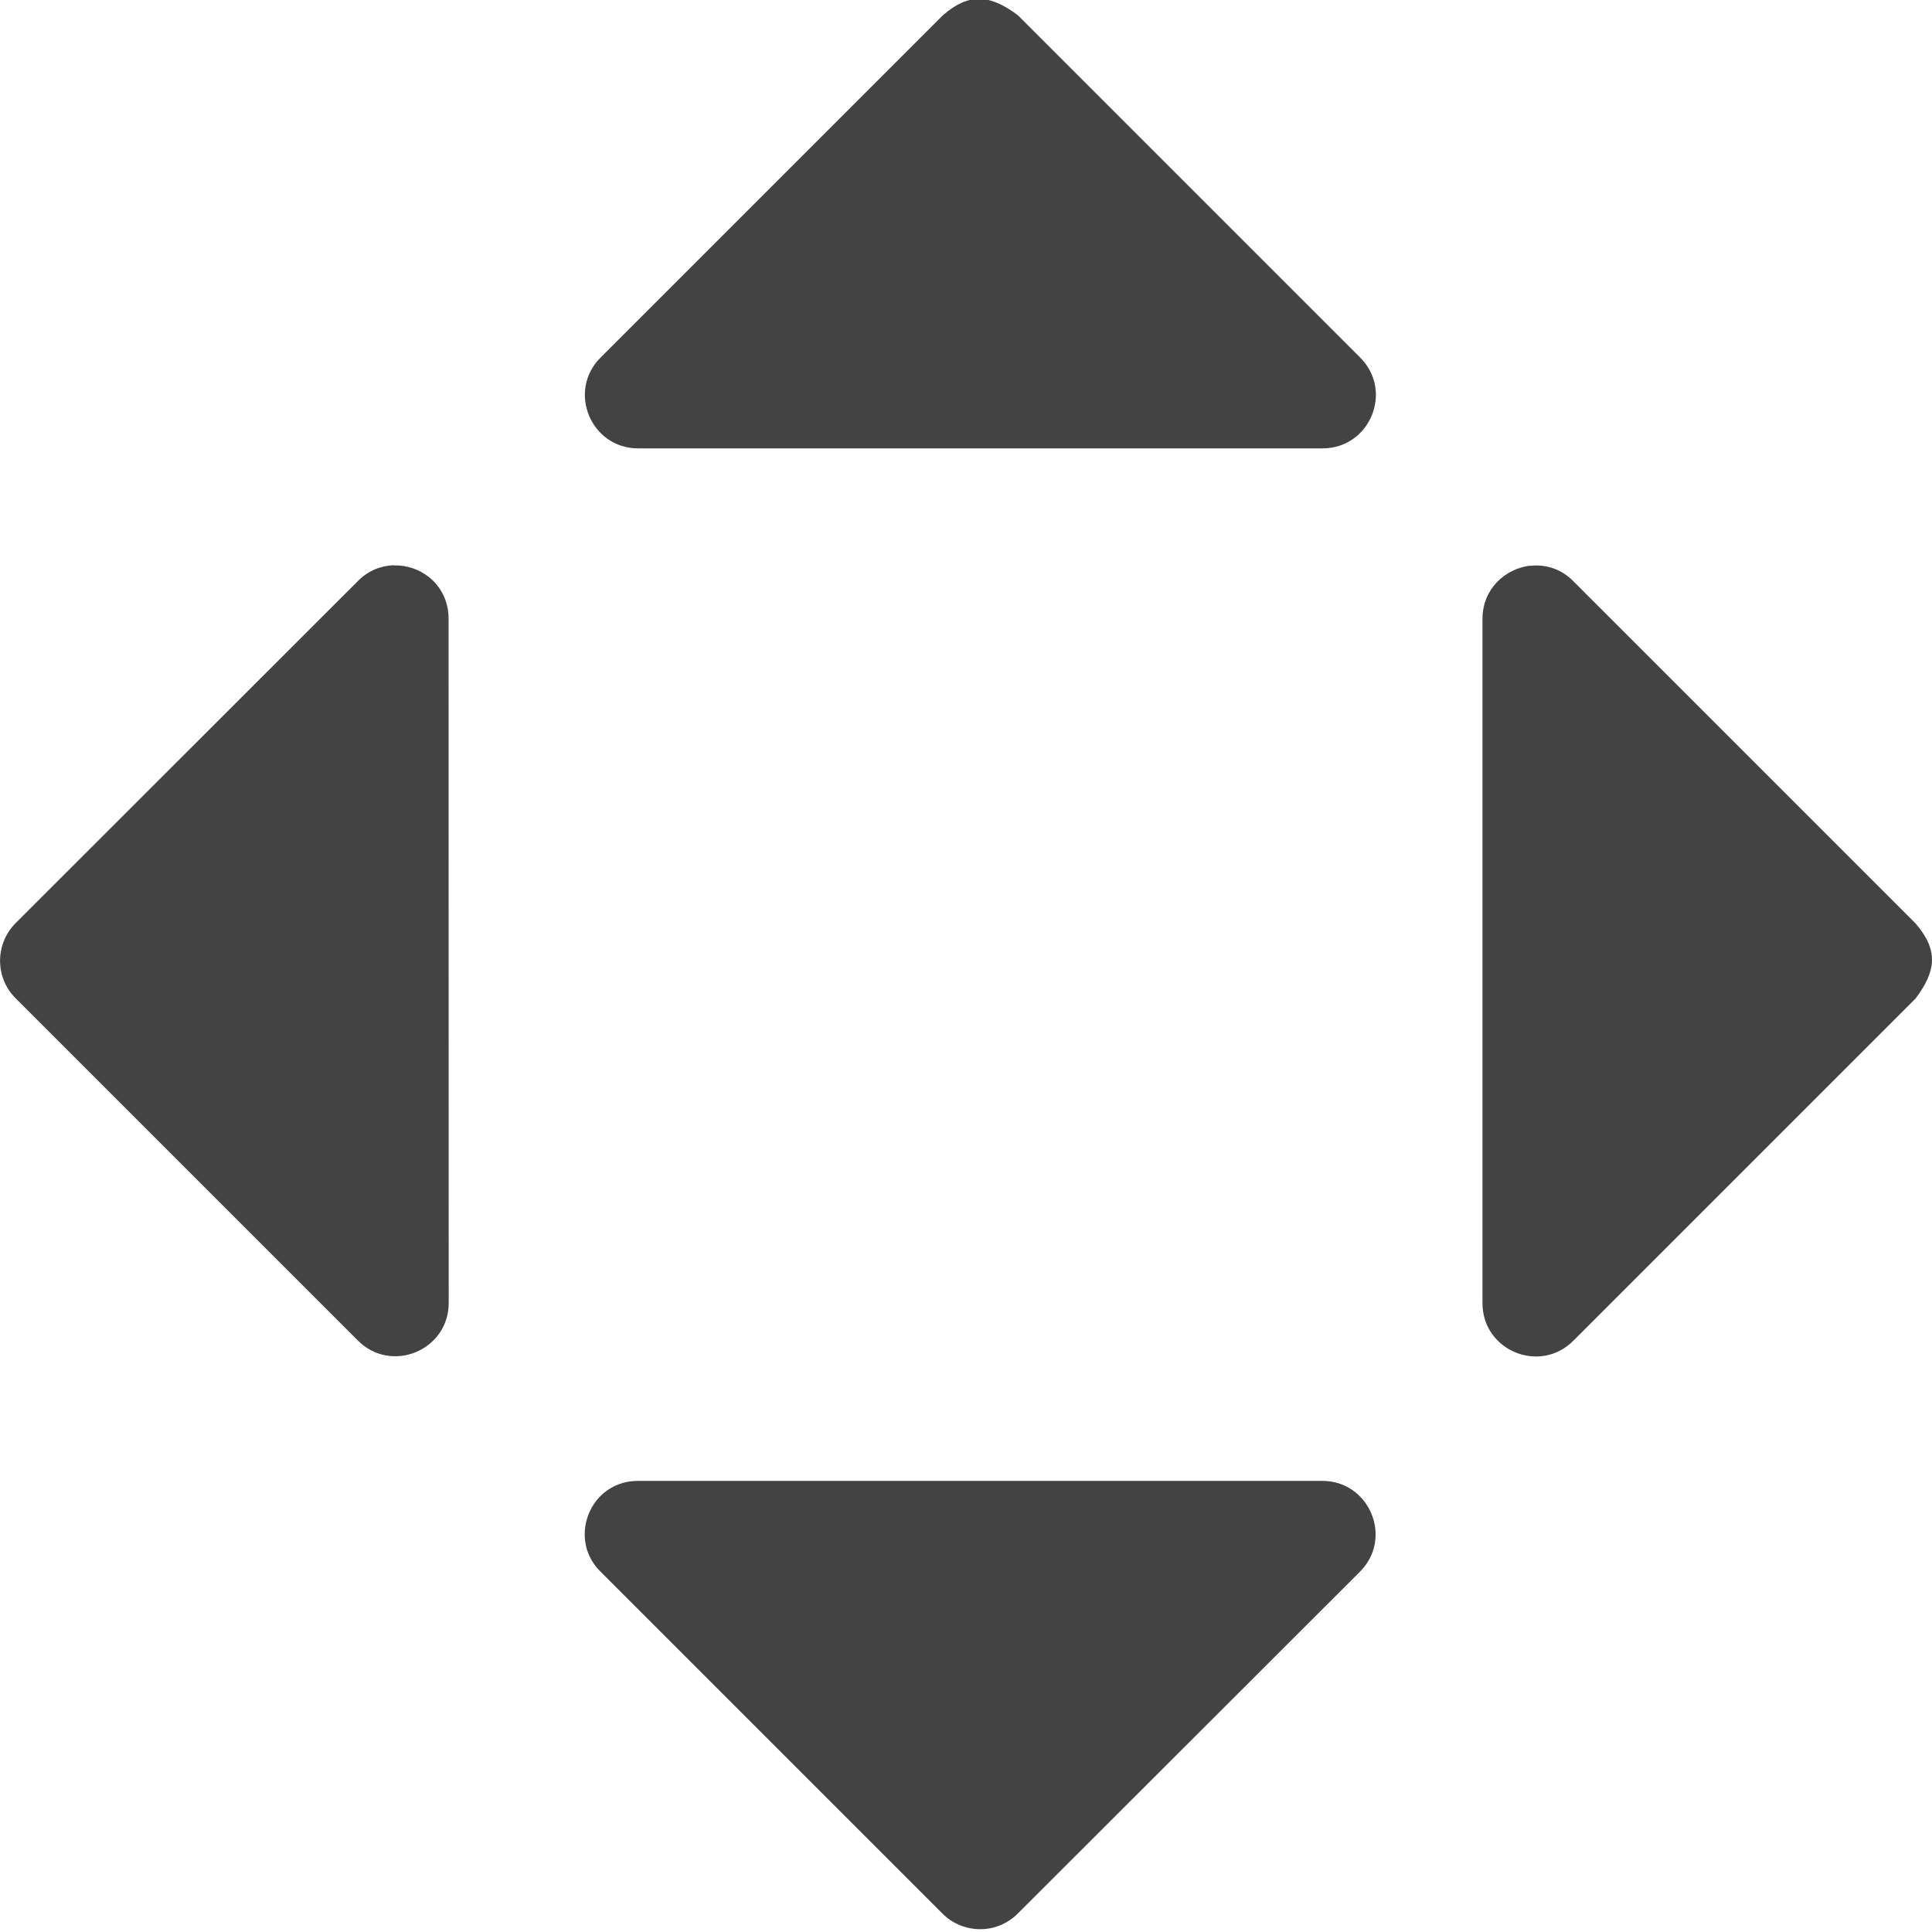
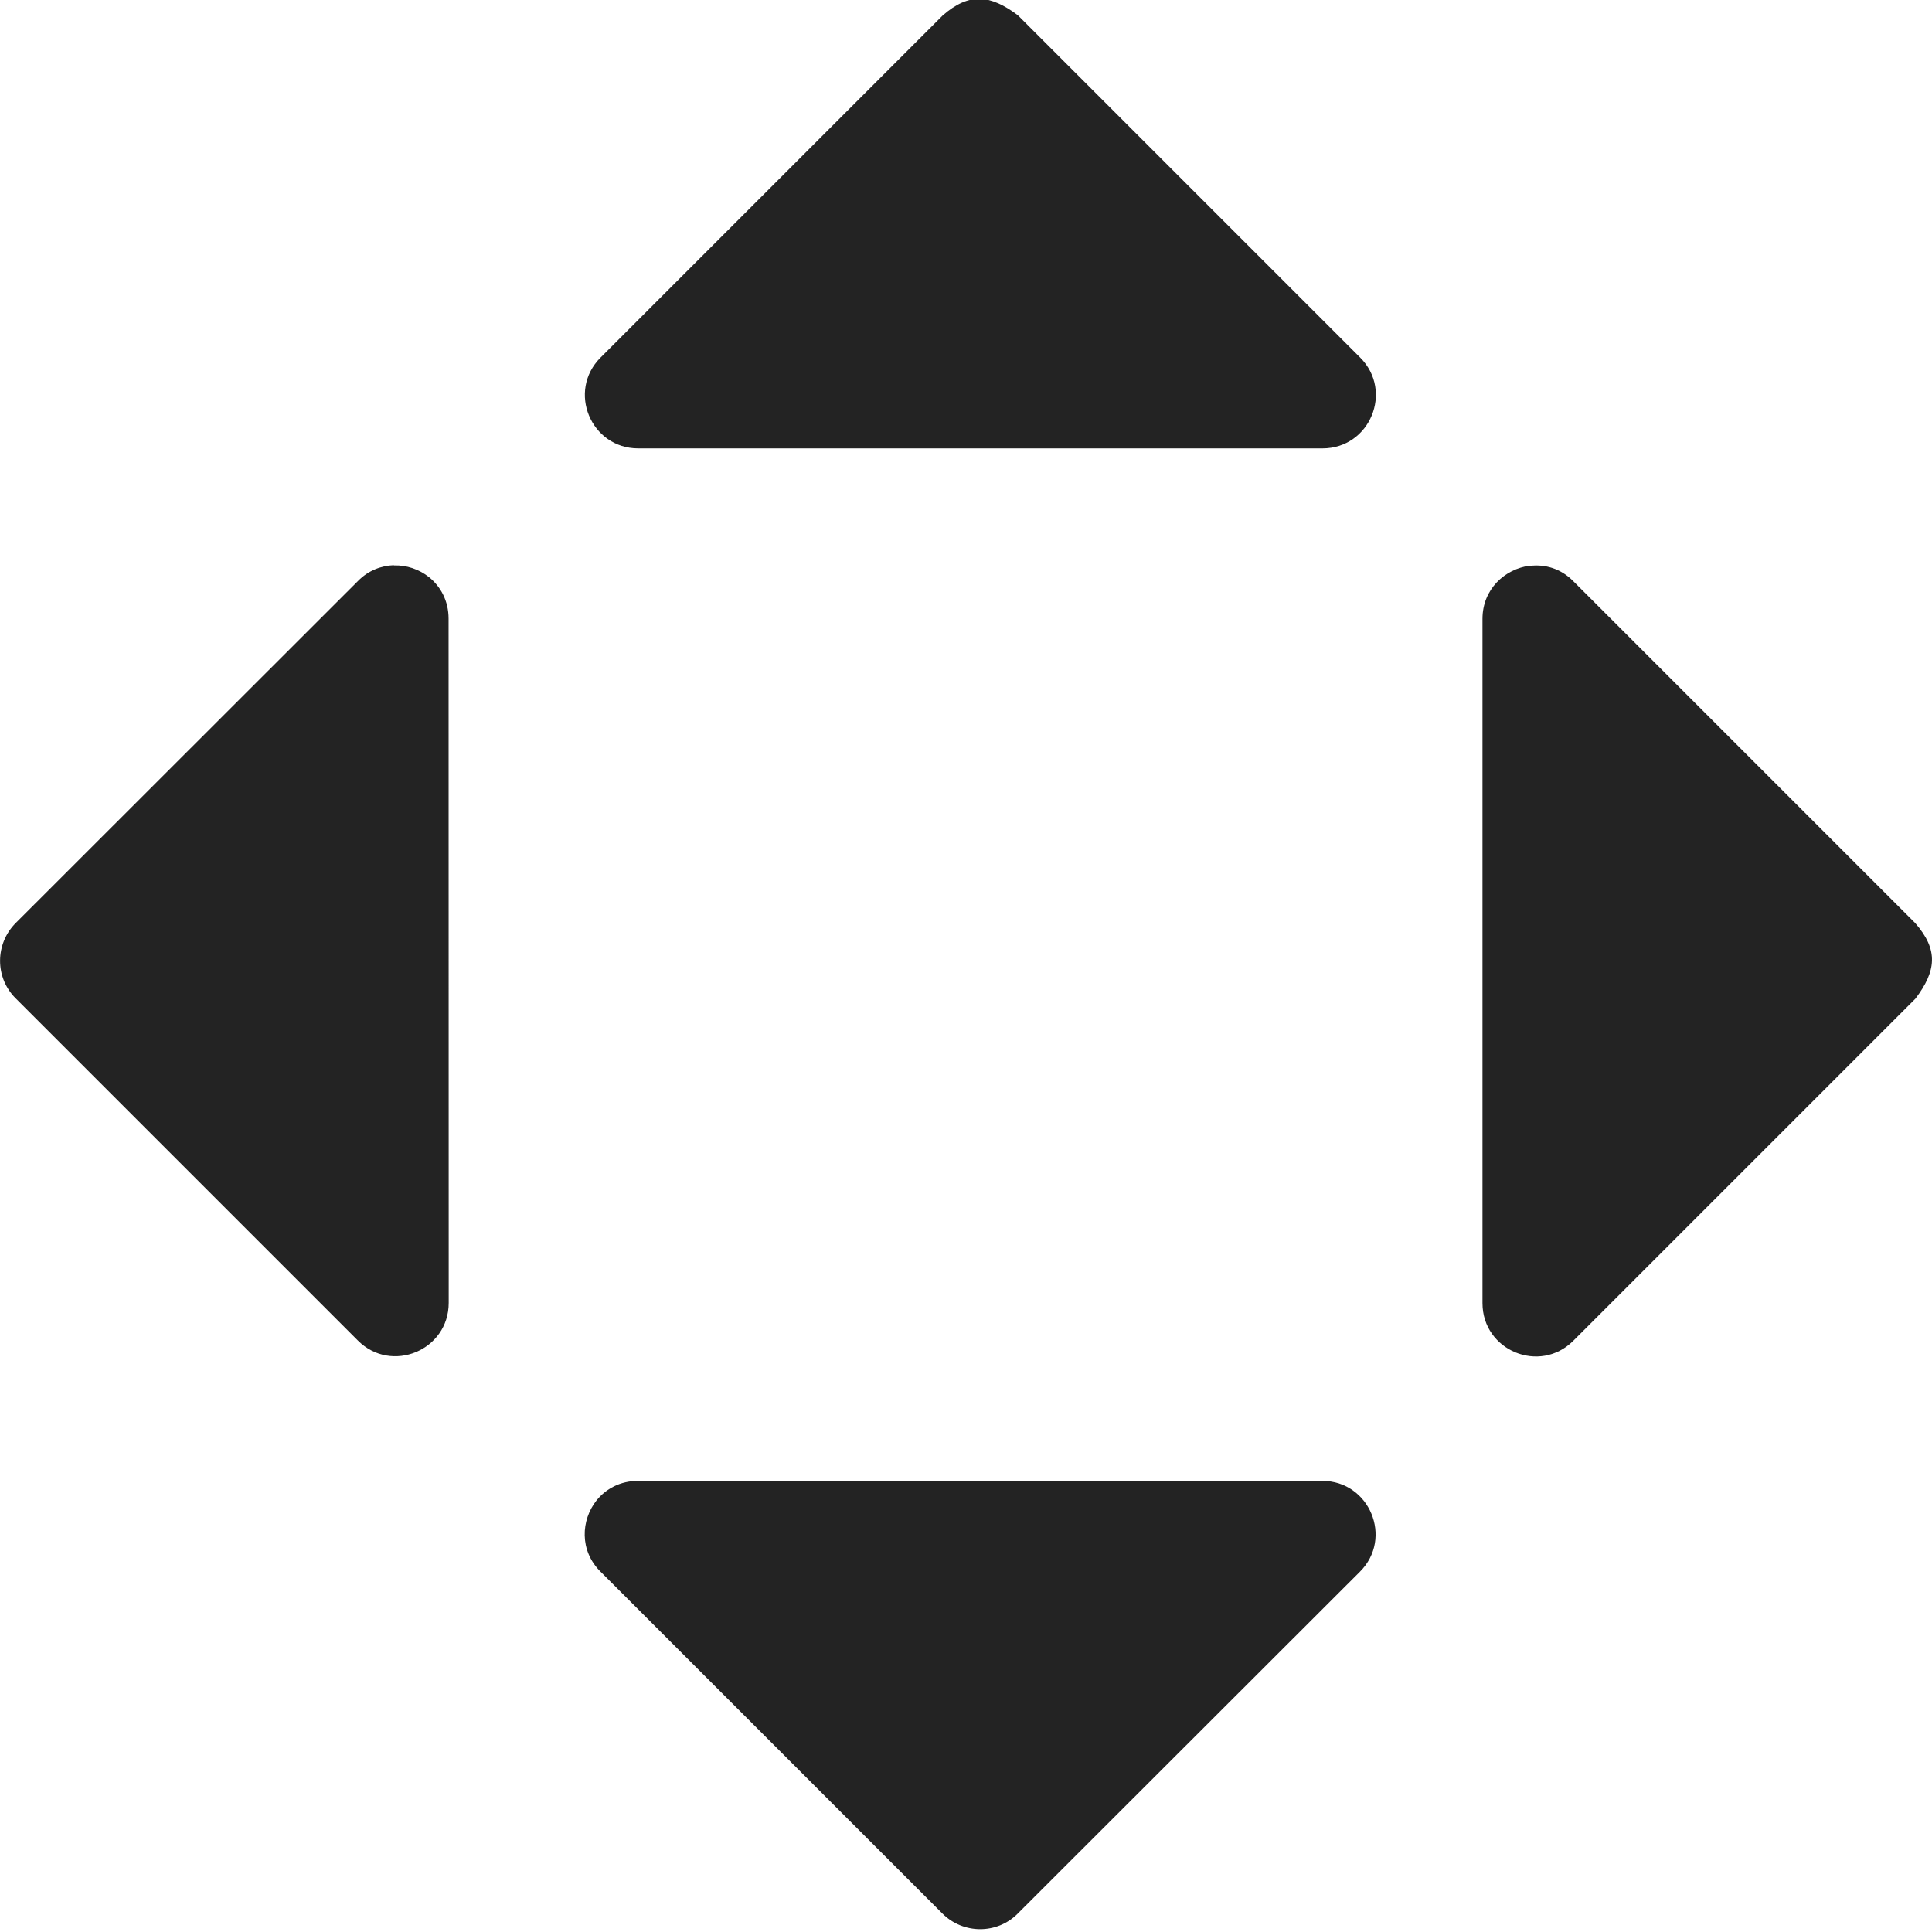
<svg xmlns="http://www.w3.org/2000/svg" width="32" height="32" viewBox="0 0 8.467 8.467" version="1.1" id="svg8">
  <defs id="defs2">
    <style id="style1399">.cls-1{fill:#e3e3e3;}</style>
    <style id="style1399-4">.cls-1{fill:#e3e3e3;}</style>
    <style id="style1399-5">.cls-1{fill:#e3e3e3;}</style>
    <style id="style1399-7">.cls-1{fill:#e3e3e3;}</style>
    <style id="style1399-3">.cls-1{fill:#e3e3e3;}</style>
    <style id="style1399-1">.cls-1{fill:#e3e3e3;}</style>
    <style id="style1399-5-8">.cls-1{fill:#e3e3e3;}</style>
    <style id="style1399-8">.cls-1{fill:#e3e3e3;}</style>
    <style id="style1399-7-8">.cls-1{fill:#e3e3e3;}</style>
    <style id="style1399-1-5">.cls-1{fill:#e3e3e3;}</style>
    <style id="style1399-5-6">.cls-1{fill:#e3e3e3;}</style>
    <style id="style1399-8-9">.cls-1{fill:#e3e3e3;}</style>
    <style id="style1399-2">.cls-1{fill:#e3e3e3;}</style>
    <style id="style1399-1-1">.cls-1{fill:#e3e3e3;}</style>
    <style id="style1399-5-5">.cls-1{fill:#e3e3e3;}</style>
    <style id="style1399-8-99">.cls-1{fill:#e3e3e3;}</style>
    <style id="style857">.cls-1{fill:#e52120;}.cls-1,.cls-2,.cls-3,.cls-4,.cls-5{stroke:#000;stroke-miterlimit:10;stroke-width:1.2px;}.cls-2{fill:#6dbc88;}.cls-3{fill:#701034;}.cls-4{fill:#51aae0;}.cls-5{fill:none;}</style>
    <style id="style1399-33">.cls-1{fill:#e3e3e3;}</style>
    <style id="style1399-4-8">.cls-1{fill:#e3e3e3;}</style>
    <style id="style1399-5-60">.cls-1{fill:#e3e3e3;}</style>
    <style id="style1399-7-4">.cls-1{fill:#e3e3e3;}</style>
    <style id="style1399-3-8">.cls-1{fill:#e3e3e3;}</style>
    <style id="style1399-1-8">.cls-1{fill:#e3e3e3;}</style>
    <style id="style1399-5-8-8">.cls-1{fill:#e3e3e3;}</style>
    <style id="style1399-8-97">.cls-1{fill:#e3e3e3;}</style>
    <style id="style1399-7-8-7">.cls-1{fill:#e3e3e3;}</style>
    <style id="style1399-1-5-6">.cls-1{fill:#e3e3e3;}</style>
    <style id="style1399-5-6-4">.cls-1{fill:#e3e3e3;}</style>
    <style id="style1399-8-9-3">.cls-1{fill:#e3e3e3;}</style>
    <style id="style1399-2-0">.cls-1{fill:#e3e3e3;}</style>
    <style id="style1399-1-1-3">.cls-1{fill:#e3e3e3;}</style>
    <style id="style1399-5-5-0">.cls-1{fill:#e3e3e3;}</style>
    <style id="style1399-8-99-9">.cls-1{fill:#e3e3e3;}</style>
    <style id="style857-2">.cls-1{fill:#e52120;}.cls-1,.cls-2,.cls-3,.cls-4,.cls-5{stroke:#000;stroke-miterlimit:10;stroke-width:1.2px;}.cls-2{fill:#6dbc88;}.cls-3{fill:#701034;}.cls-4{fill:#51aae0;}.cls-5{fill:none;}</style>
    <style id="style1399-22">.cls-1{fill:#e3e3e3;}</style>
    <style id="style1399-4-4">.cls-1{fill:#e3e3e3;}</style>
    <style id="style1399-5-7">.cls-1{fill:#e3e3e3;}</style>
    <style id="style1399-7-7">.cls-1{fill:#e3e3e3;}</style>
    <style id="style1399-3-5">.cls-1{fill:#e3e3e3;}</style>
    <style id="style1399-1-4">.cls-1{fill:#e3e3e3;}</style>
    <style id="style1399-5-8-81">.cls-1{fill:#e3e3e3;}</style>
    <style id="style1399-8-2">.cls-1{fill:#e3e3e3;}</style>
    <style id="style1399-7-8-8">.cls-1{fill:#e3e3e3;}</style>
    <style id="style1399-1-5-9">.cls-1{fill:#e3e3e3;}</style>
    <style id="style1399-5-6-3">.cls-1{fill:#e3e3e3;}</style>
    <style id="style1399-8-9-6">.cls-1{fill:#e3e3e3;}</style>
    <style id="style1399-2-8">.cls-1{fill:#e3e3e3;}</style>
    <style id="style1399-1-1-0">.cls-1{fill:#e3e3e3;}</style>
    <style id="style1399-5-5-2">.cls-1{fill:#e3e3e3;}</style>
    <style id="style1399-8-99-1">.cls-1{fill:#e3e3e3;}</style>
    <style id="style857-0">.cls-1{fill:#e52120;}.cls-1,.cls-2,.cls-3,.cls-4,.cls-5{stroke:#000;stroke-miterlimit:10;stroke-width:1.2px;}.cls-2{fill:#6dbc88;}.cls-3{fill:#701034;}.cls-4{fill:#51aae0;}.cls-5{fill:none;}</style>
  </defs>
  <style type="text/css" id="style815">
	.st0{fill:#00005B;}
	.st1{fill:#9999FF;}
</style>
  <style id="style815-4" type="text/css">
	.st0{fill:#00005B;}
	.st1{fill:#9999FF;}
</style>
  <style id="style815-5" type="text/css">
	.st0{fill:#00005B;}
	.st1{fill:#9999FF;}
</style>
-   <path style="opacity:1;fill:#434343;fill-opacity:1;stroke:none;stroke-width:1.189;stroke-linecap:round;stroke-linejoin:round;stroke-miterlimit:4;stroke-dasharray:none;stroke-dashoffset:10.394;stroke-opacity:1" d="M 4.295,-0.005 C 4.243,-0.006 4.19,0.016 4.131,0.068 L 2.632,1.567 C 2.485,1.714 2.589,1.965 2.797,1.965 h 2.999 c 0.208,-5e-7 0.312,-0.251 0.165,-0.398 L 4.461,0.067 C 4.401,0.022 4.348,-0.003 4.295,-0.005 Z M 1.726,2.477 C 1.671,2.479 1.614,2.5 1.569,2.546 L 0.069,4.045 c -0.091,0.091 -0.092,0.239 -5.5259e-4,0.33 l 1.5,1.5 c 0.147,0.147 0.398,0.043 0.398,-0.165 l -5.527e-4,-2.999 c 0,-0.078 -0.035,-0.141 -0.086,-0.182 -0.043,-0.034 -0.098,-0.053 -0.154,-0.051 z m 4.979,0.002 C 6.595,2.493 6.497,2.582 6.497,2.712 v 2.999 c 5e-7,0.208 0.251,0.312 0.398,0.165 L 8.395,4.376 C 8.485,4.256 8.497,4.164 8.394,4.046 L 6.895,2.547 C 6.84,2.491 6.77,2.472 6.705,2.48 Z M 5.795,6.49 2.796,6.49 c -0.078,0 -0.141,0.035 -0.182,0.086 -0.068,0.086 -0.075,0.219 0.017,0.311 l 1.499,1.499 c 0.091,0.091 0.239,0.092 0.33,5.526e-4 L 5.96,6.888 C 6.107,6.741 6.002,6.49 5.795,6.49 Z" id="path1357" />
+   <path style="opacity:1;fill:#232323;fill-opacity:1;stroke:none;stroke-width:1.189;stroke-linecap:round;stroke-linejoin:round;stroke-miterlimit:4;stroke-dasharray:none;stroke-dashoffset:10.394;stroke-opacity:1" d="M 4.295,-0.005 C 4.243,-0.006 4.19,0.016 4.131,0.068 L 2.632,1.567 C 2.485,1.714 2.589,1.965 2.797,1.965 h 2.999 c 0.208,-5e-7 0.312,-0.251 0.165,-0.398 L 4.461,0.067 C 4.401,0.022 4.348,-0.003 4.295,-0.005 Z M 1.726,2.477 C 1.671,2.479 1.614,2.5 1.569,2.546 L 0.069,4.045 c -0.091,0.091 -0.092,0.239 -5.5259e-4,0.33 l 1.5,1.5 c 0.147,0.147 0.398,0.043 0.398,-0.165 l -5.527e-4,-2.999 c 0,-0.078 -0.035,-0.141 -0.086,-0.182 -0.043,-0.034 -0.098,-0.053 -0.154,-0.051 z m 4.979,0.002 C 6.595,2.493 6.497,2.582 6.497,2.712 v 2.999 c 5e-7,0.208 0.251,0.312 0.398,0.165 L 8.395,4.376 C 8.485,4.256 8.497,4.164 8.394,4.046 L 6.895,2.547 C 6.84,2.491 6.77,2.472 6.705,2.48 Z M 5.795,6.49 2.796,6.49 c -0.078,0 -0.141,0.035 -0.182,0.086 -0.068,0.086 -0.075,0.219 0.017,0.311 l 1.499,1.499 c 0.091,0.091 0.239,0.092 0.33,5.526e-4 L 5.96,6.888 C 6.107,6.741 6.002,6.49 5.795,6.49 Z" id="path1357" />
</svg>
